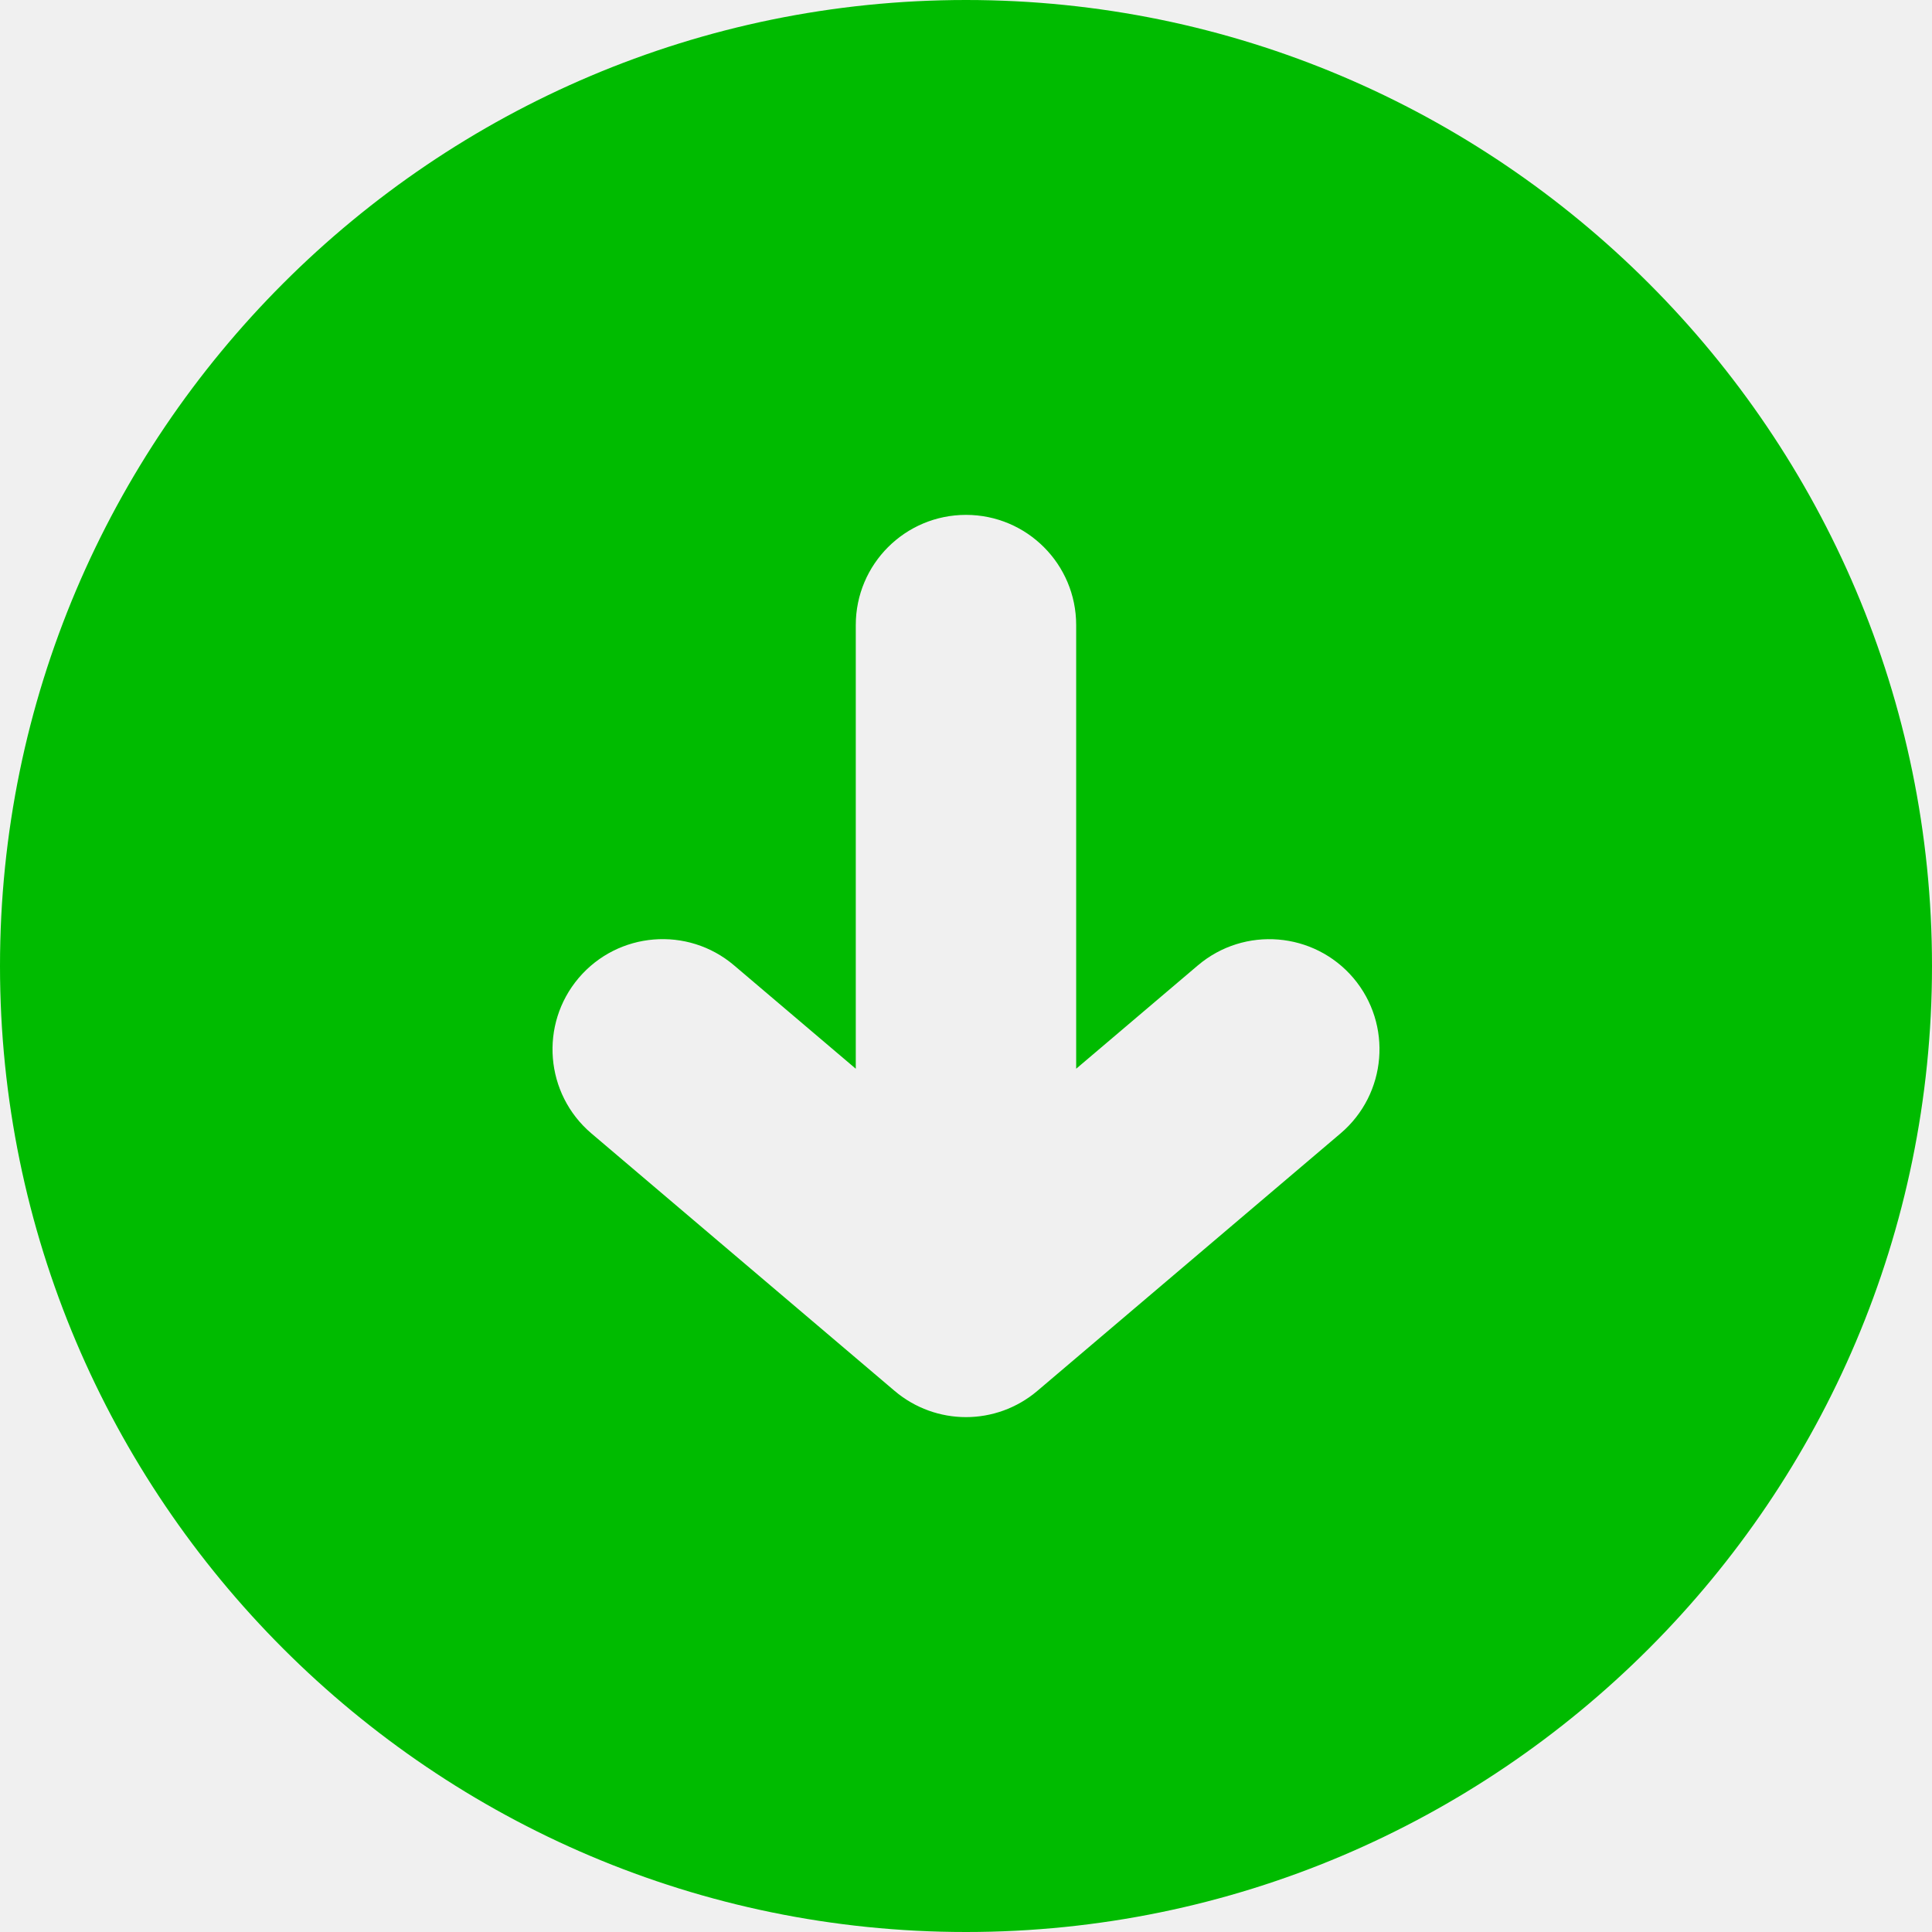
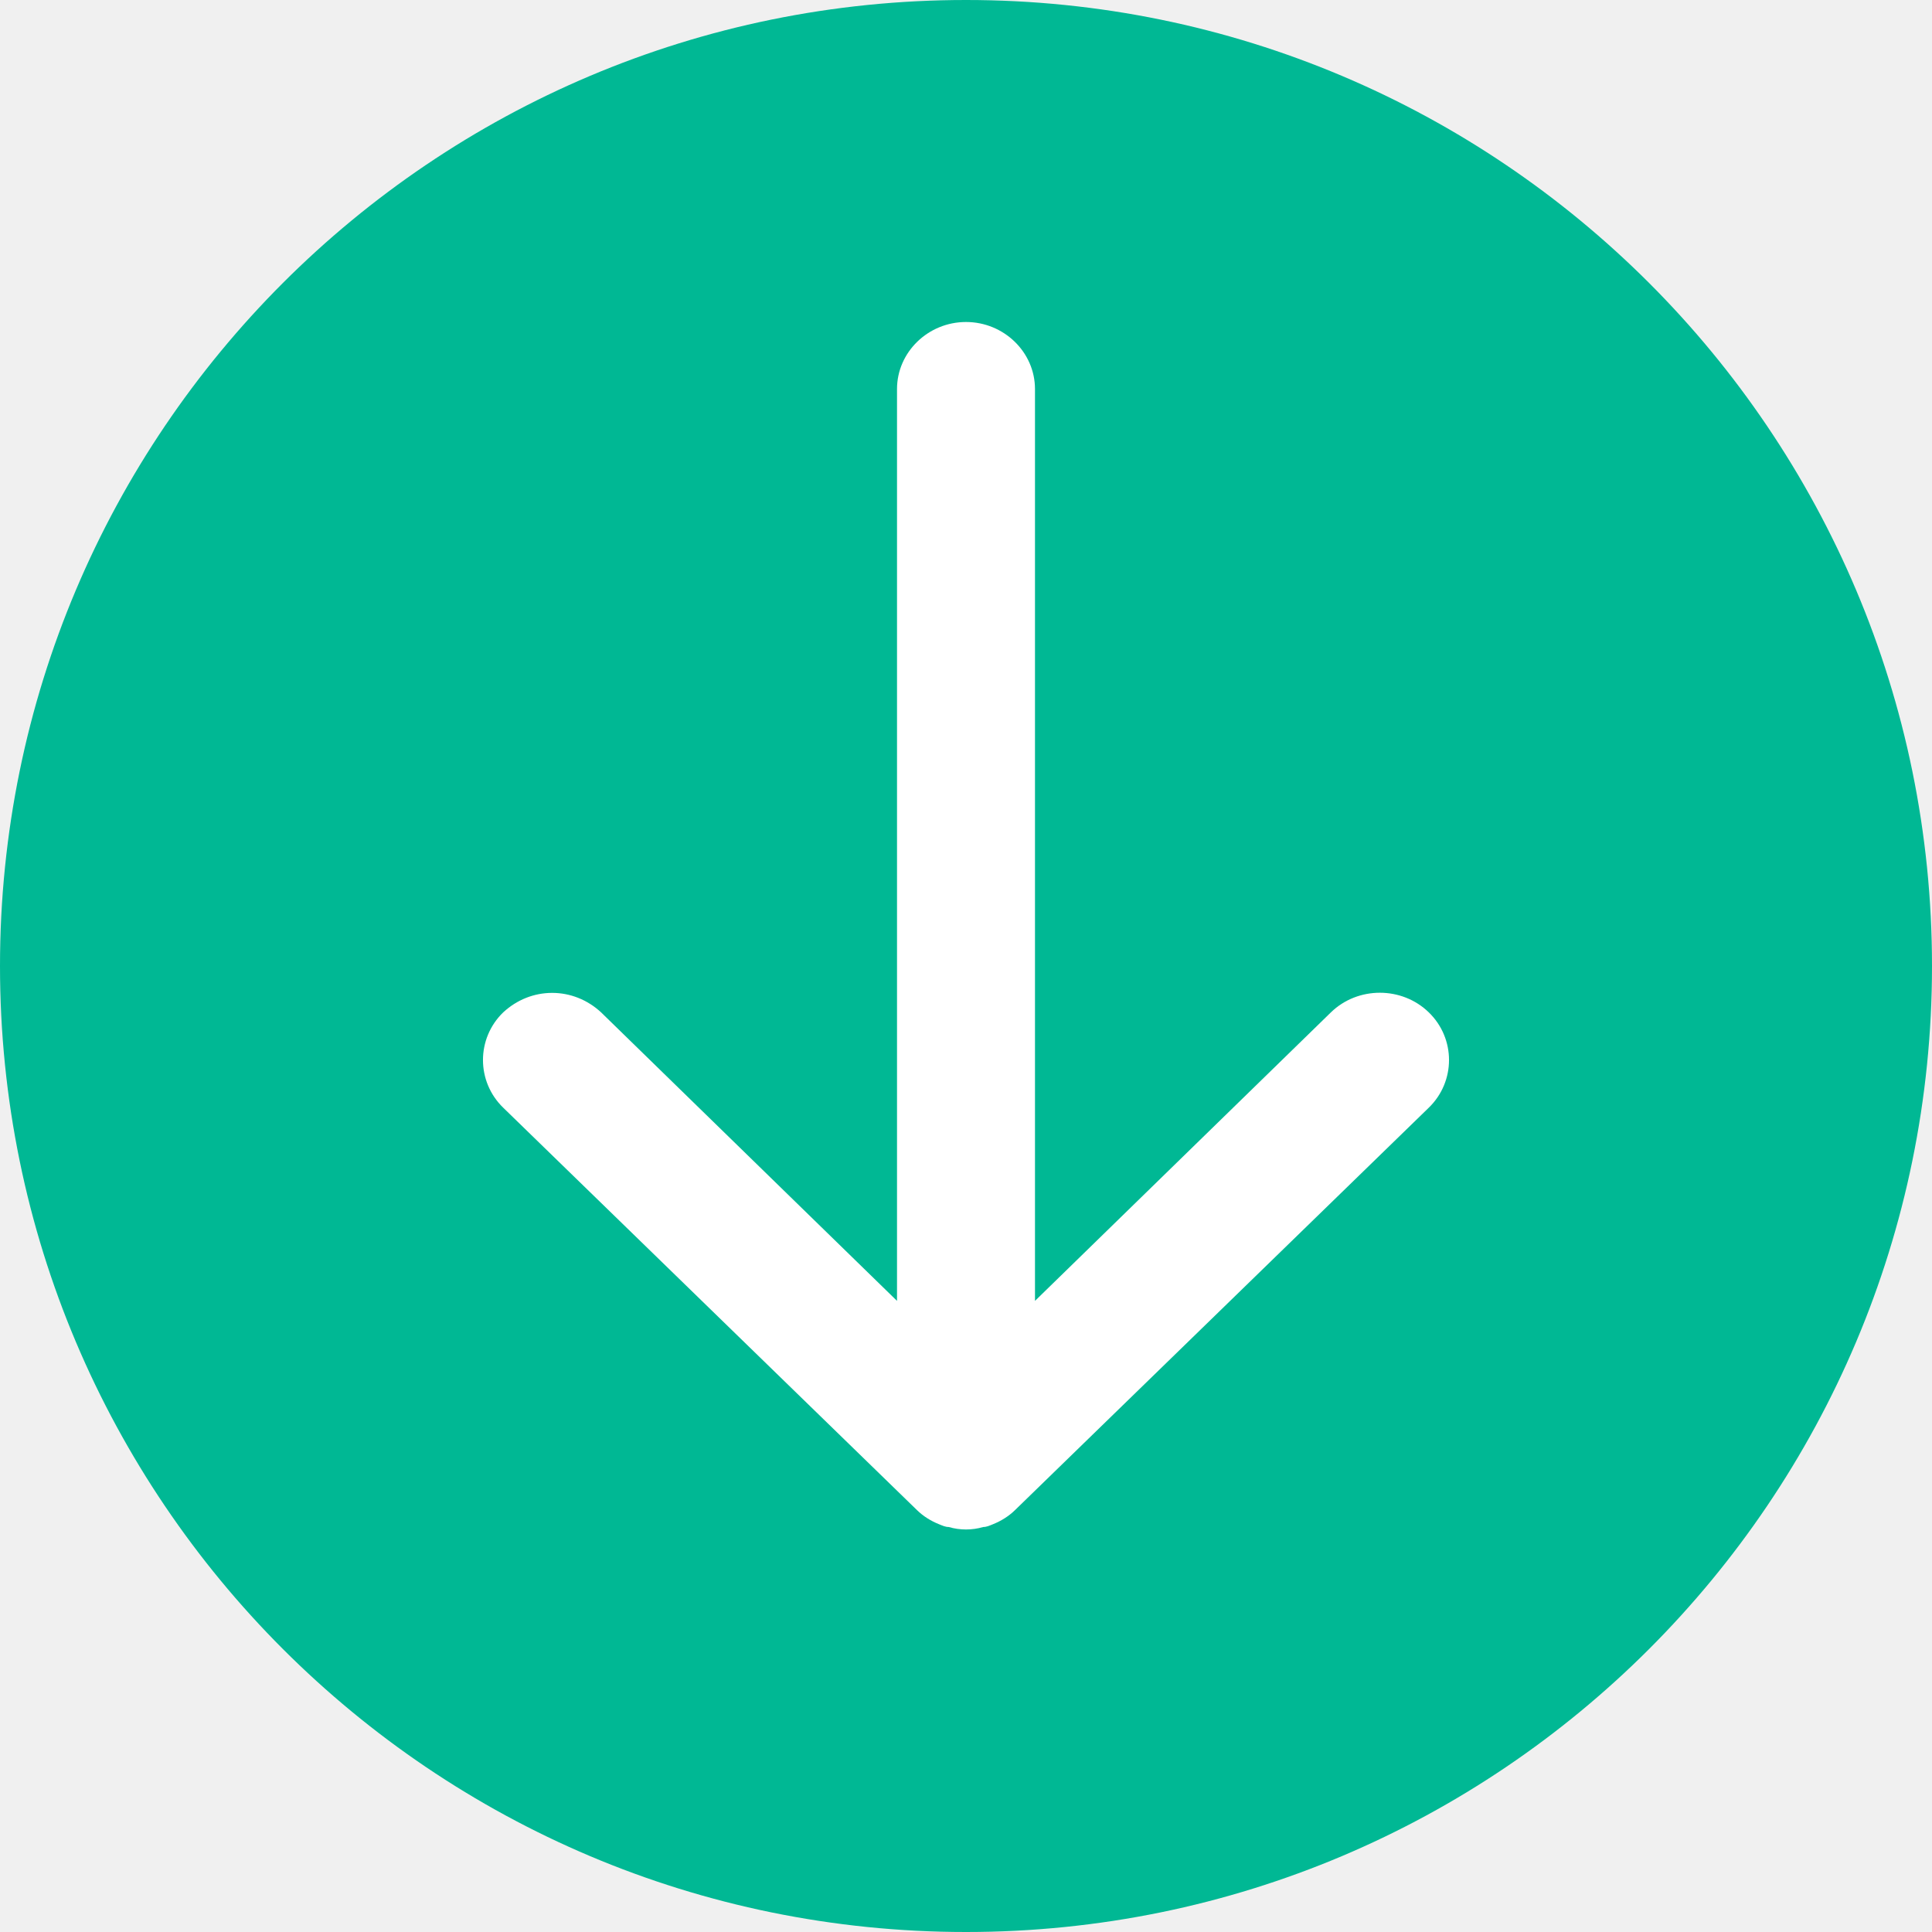
- <svg xmlns="http://www.w3.org/2000/svg" version="1.1" width="512" height="512" x="0" y="0" viewBox="0 0 40 40" style="enable-background:new 0 0 512 512" xml:space="preserve" class="">
-   <g>
-     <g>
-       <path d="M20,0C8.973,0,0,8.973,0,20c0,11.027,8.973,20,20,20c11.027,0,20-8.973,20-20C40,8.973,31.027,0,20,0z M27.756,23.465   l-6.279,5.332C21.051,29.158,20.525,29.34,20,29.34c-0.526,0-1.052-0.182-1.478-0.543l-6.279-5.332   c-0.959-0.816-1.077-2.256-0.262-3.217c0.815-0.959,2.255-1.078,3.216-0.262l2.521,2.141v-9.186c0-1.26,1.021-2.281,2.282-2.281   c1.26,0,2.281,1.021,2.281,2.281v9.186l2.521-2.141c0.962-0.814,2.401-0.697,3.218,0.262   C28.834,21.209,28.716,22.648,27.756,23.465z" fill="#00bb00" data-original="#000000" style="" class="" />
-     </g>
-     <g>
- </g>
-     <g>
- </g>
-     <g>
- </g>
-     <g>
- </g>
-     <g>
- </g>
-     <g>
- </g>
-     <g>
- </g>
-     <g>
- </g>
-     <g>
- </g>
-     <g>
- </g>
-     <g>
- </g>
-     <g>
- </g>
-     <g>
- </g>
-     <g>
- </g>
-     <g>
- </g>
+ <svg xmlns="http://www.w3.org/2000/svg" xmlns:xlink="http://www.w3.org/1999/xlink" width="24px" height="24px" viewBox="0 0 24 24" version="1.1">
+   <defs>
+     <path d="M17.749,10.424 C17.578,10.582 17.364,10.666 17.141,10.666 C16.918,10.666 16.704,10.582 16.533,10.424 L12.857,6.84 L12.857,18.167 C12.857,18.625 12.471,19 12,19 C11.529,19 11.143,18.625 11.143,18.167 L11.143,6.84 L7.467,10.424 C7.133,10.749 6.585,10.749 6.251,10.424 C5.916,10.099 5.916,9.565 6.251,9.24 L11.392,4.24 C11.469,4.165 11.563,4.106 11.666,4.065 C11.709,4.048 11.743,4.031 11.786,4.031 C11.923,3.99 12.077,3.99 12.214,4.031 C12.257,4.031 12.291,4.048 12.334,4.065 C12.437,4.106 12.531,4.165 12.608,4.24 L17.749,9.24 C18.084,9.565 18.084,10.099 17.749,10.424" id="path-1" />
+   </defs>
+   <g id="icons-/-green" stroke="none" stroke-width="1" fill="none" fill-rule="evenodd">
+     <circle id="Oval" fill="#00B894" cx="12" cy="12" r="12" />
+     <mask id="mask-2" fill="white">
+       <use xlink:href="#path-1" />
+     </mask>
+     <use id="Icon-Arrow-Down" fill="#FFFFFF" transform="translate(12, 11.5) rotate(-180) translate(-12, -11.5) " xlink:href="#path-1" />
  </g>
</svg>
